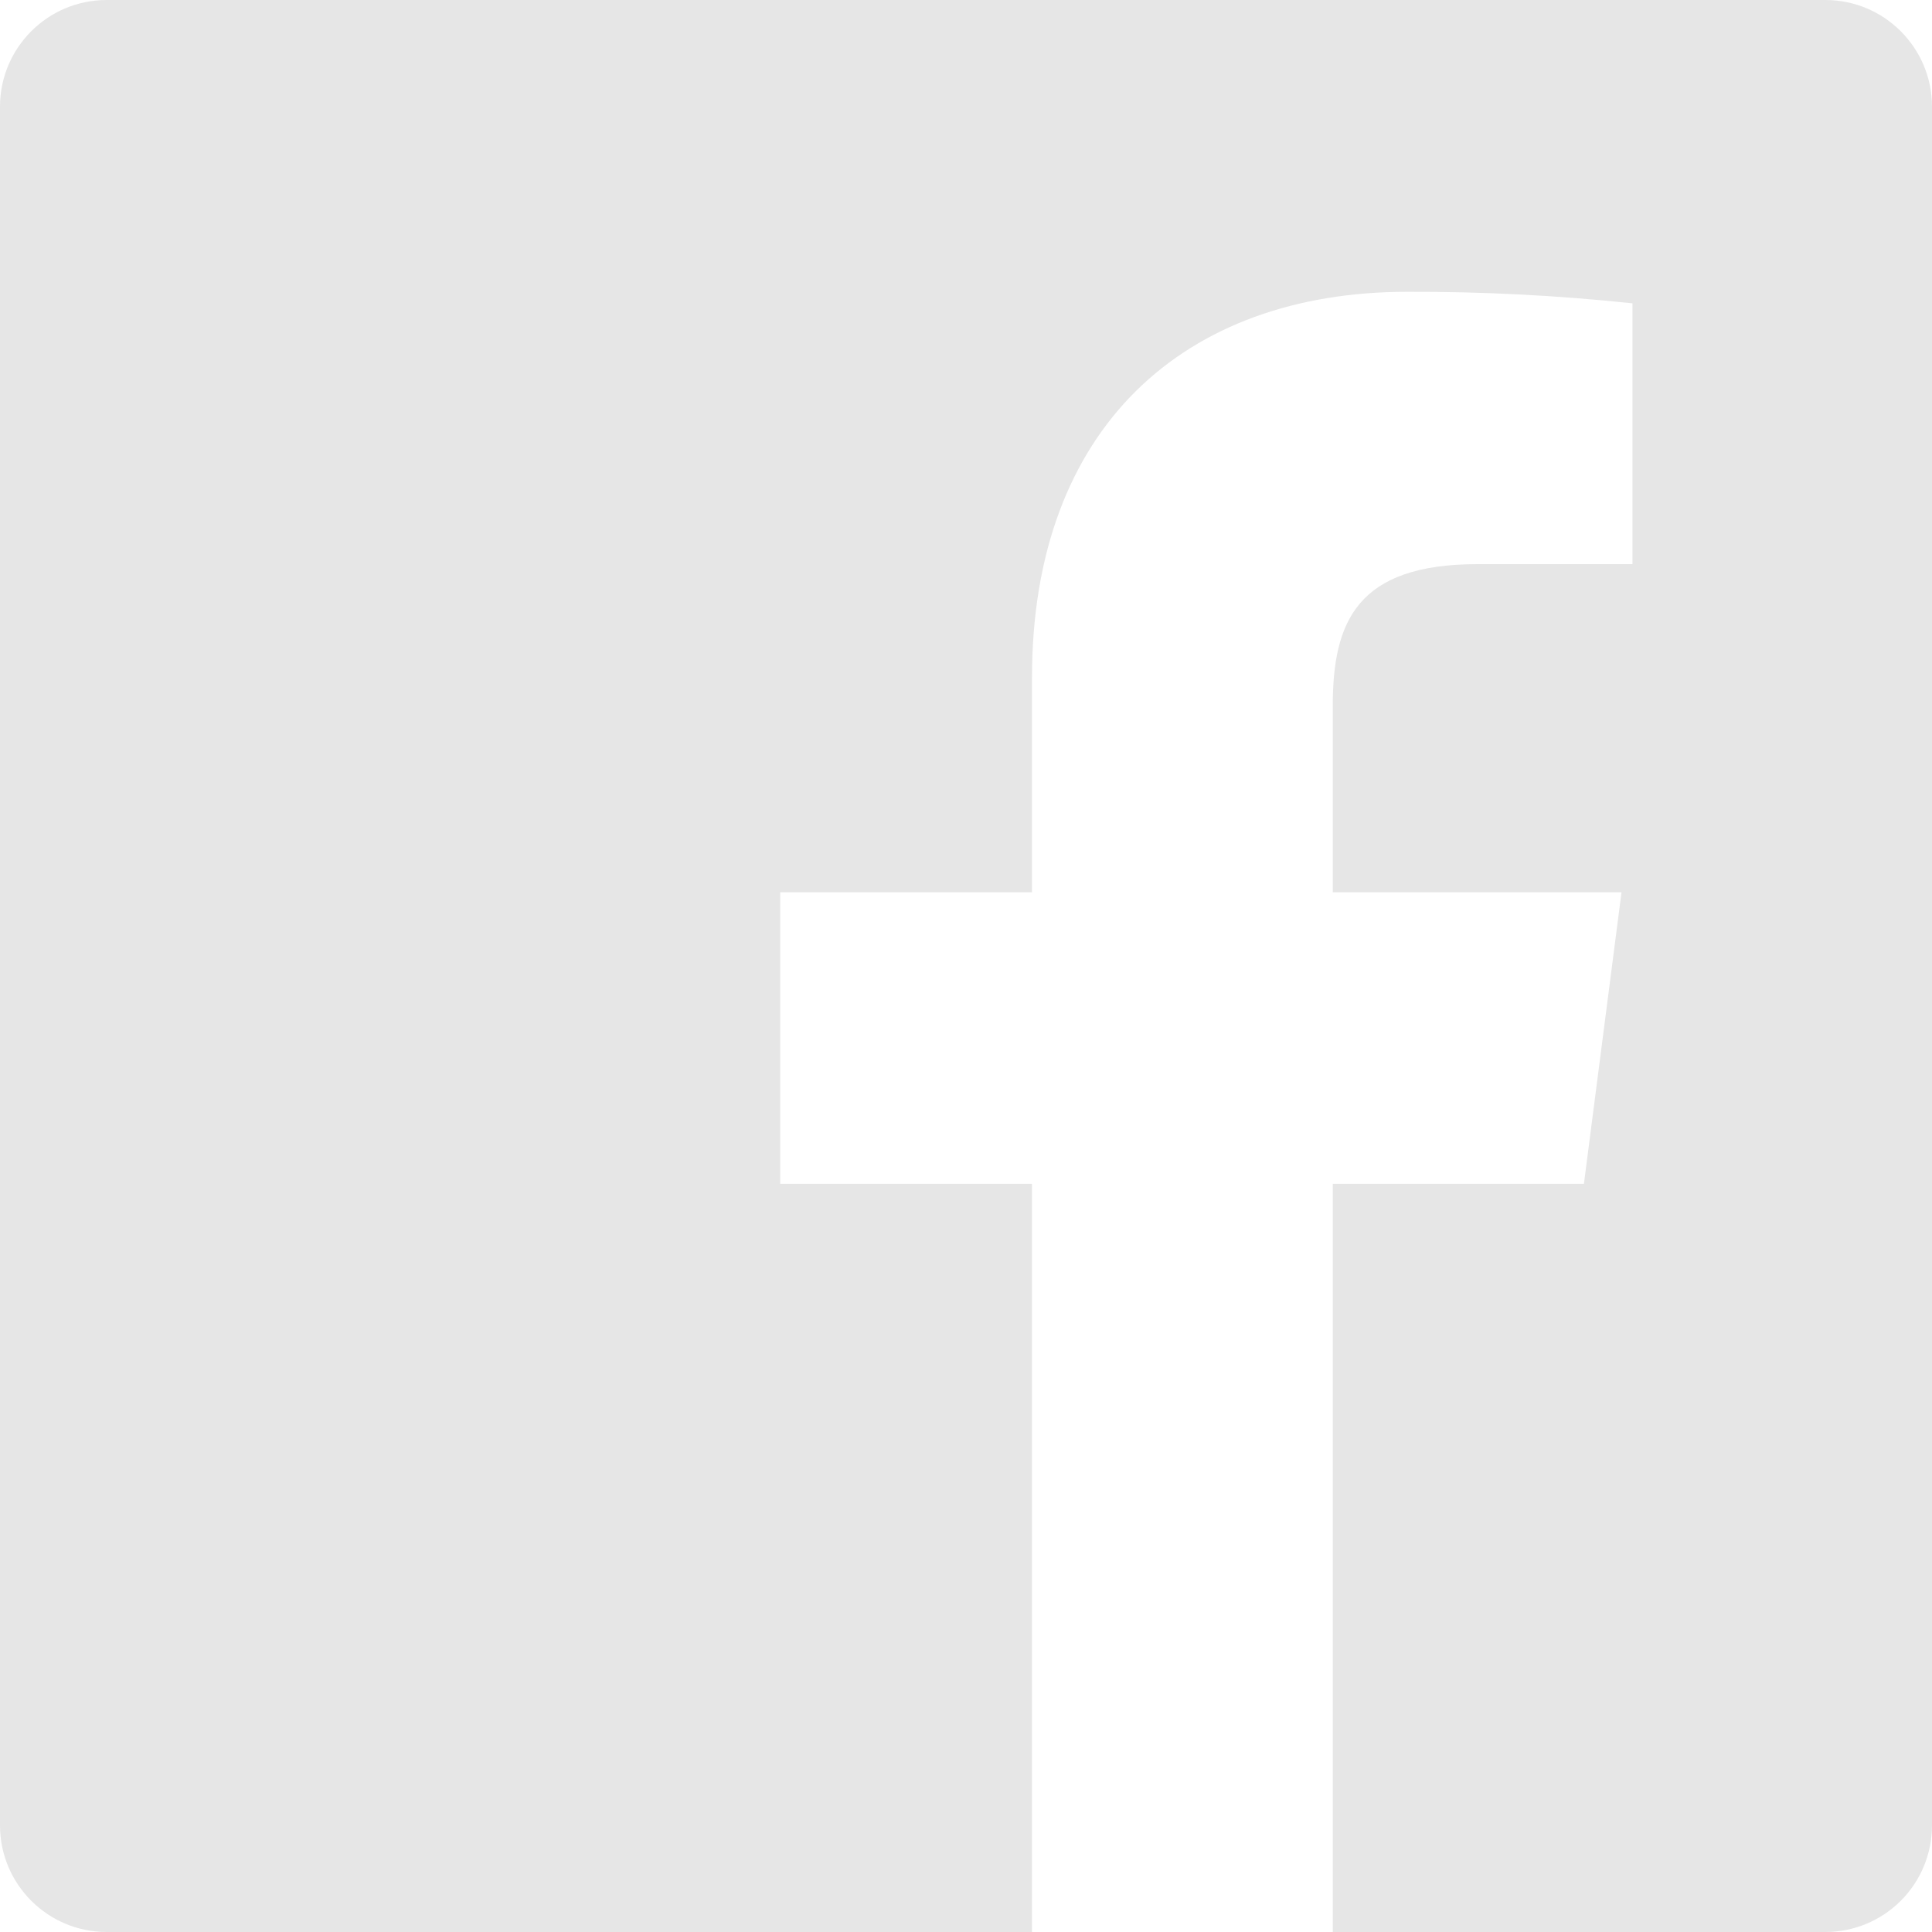
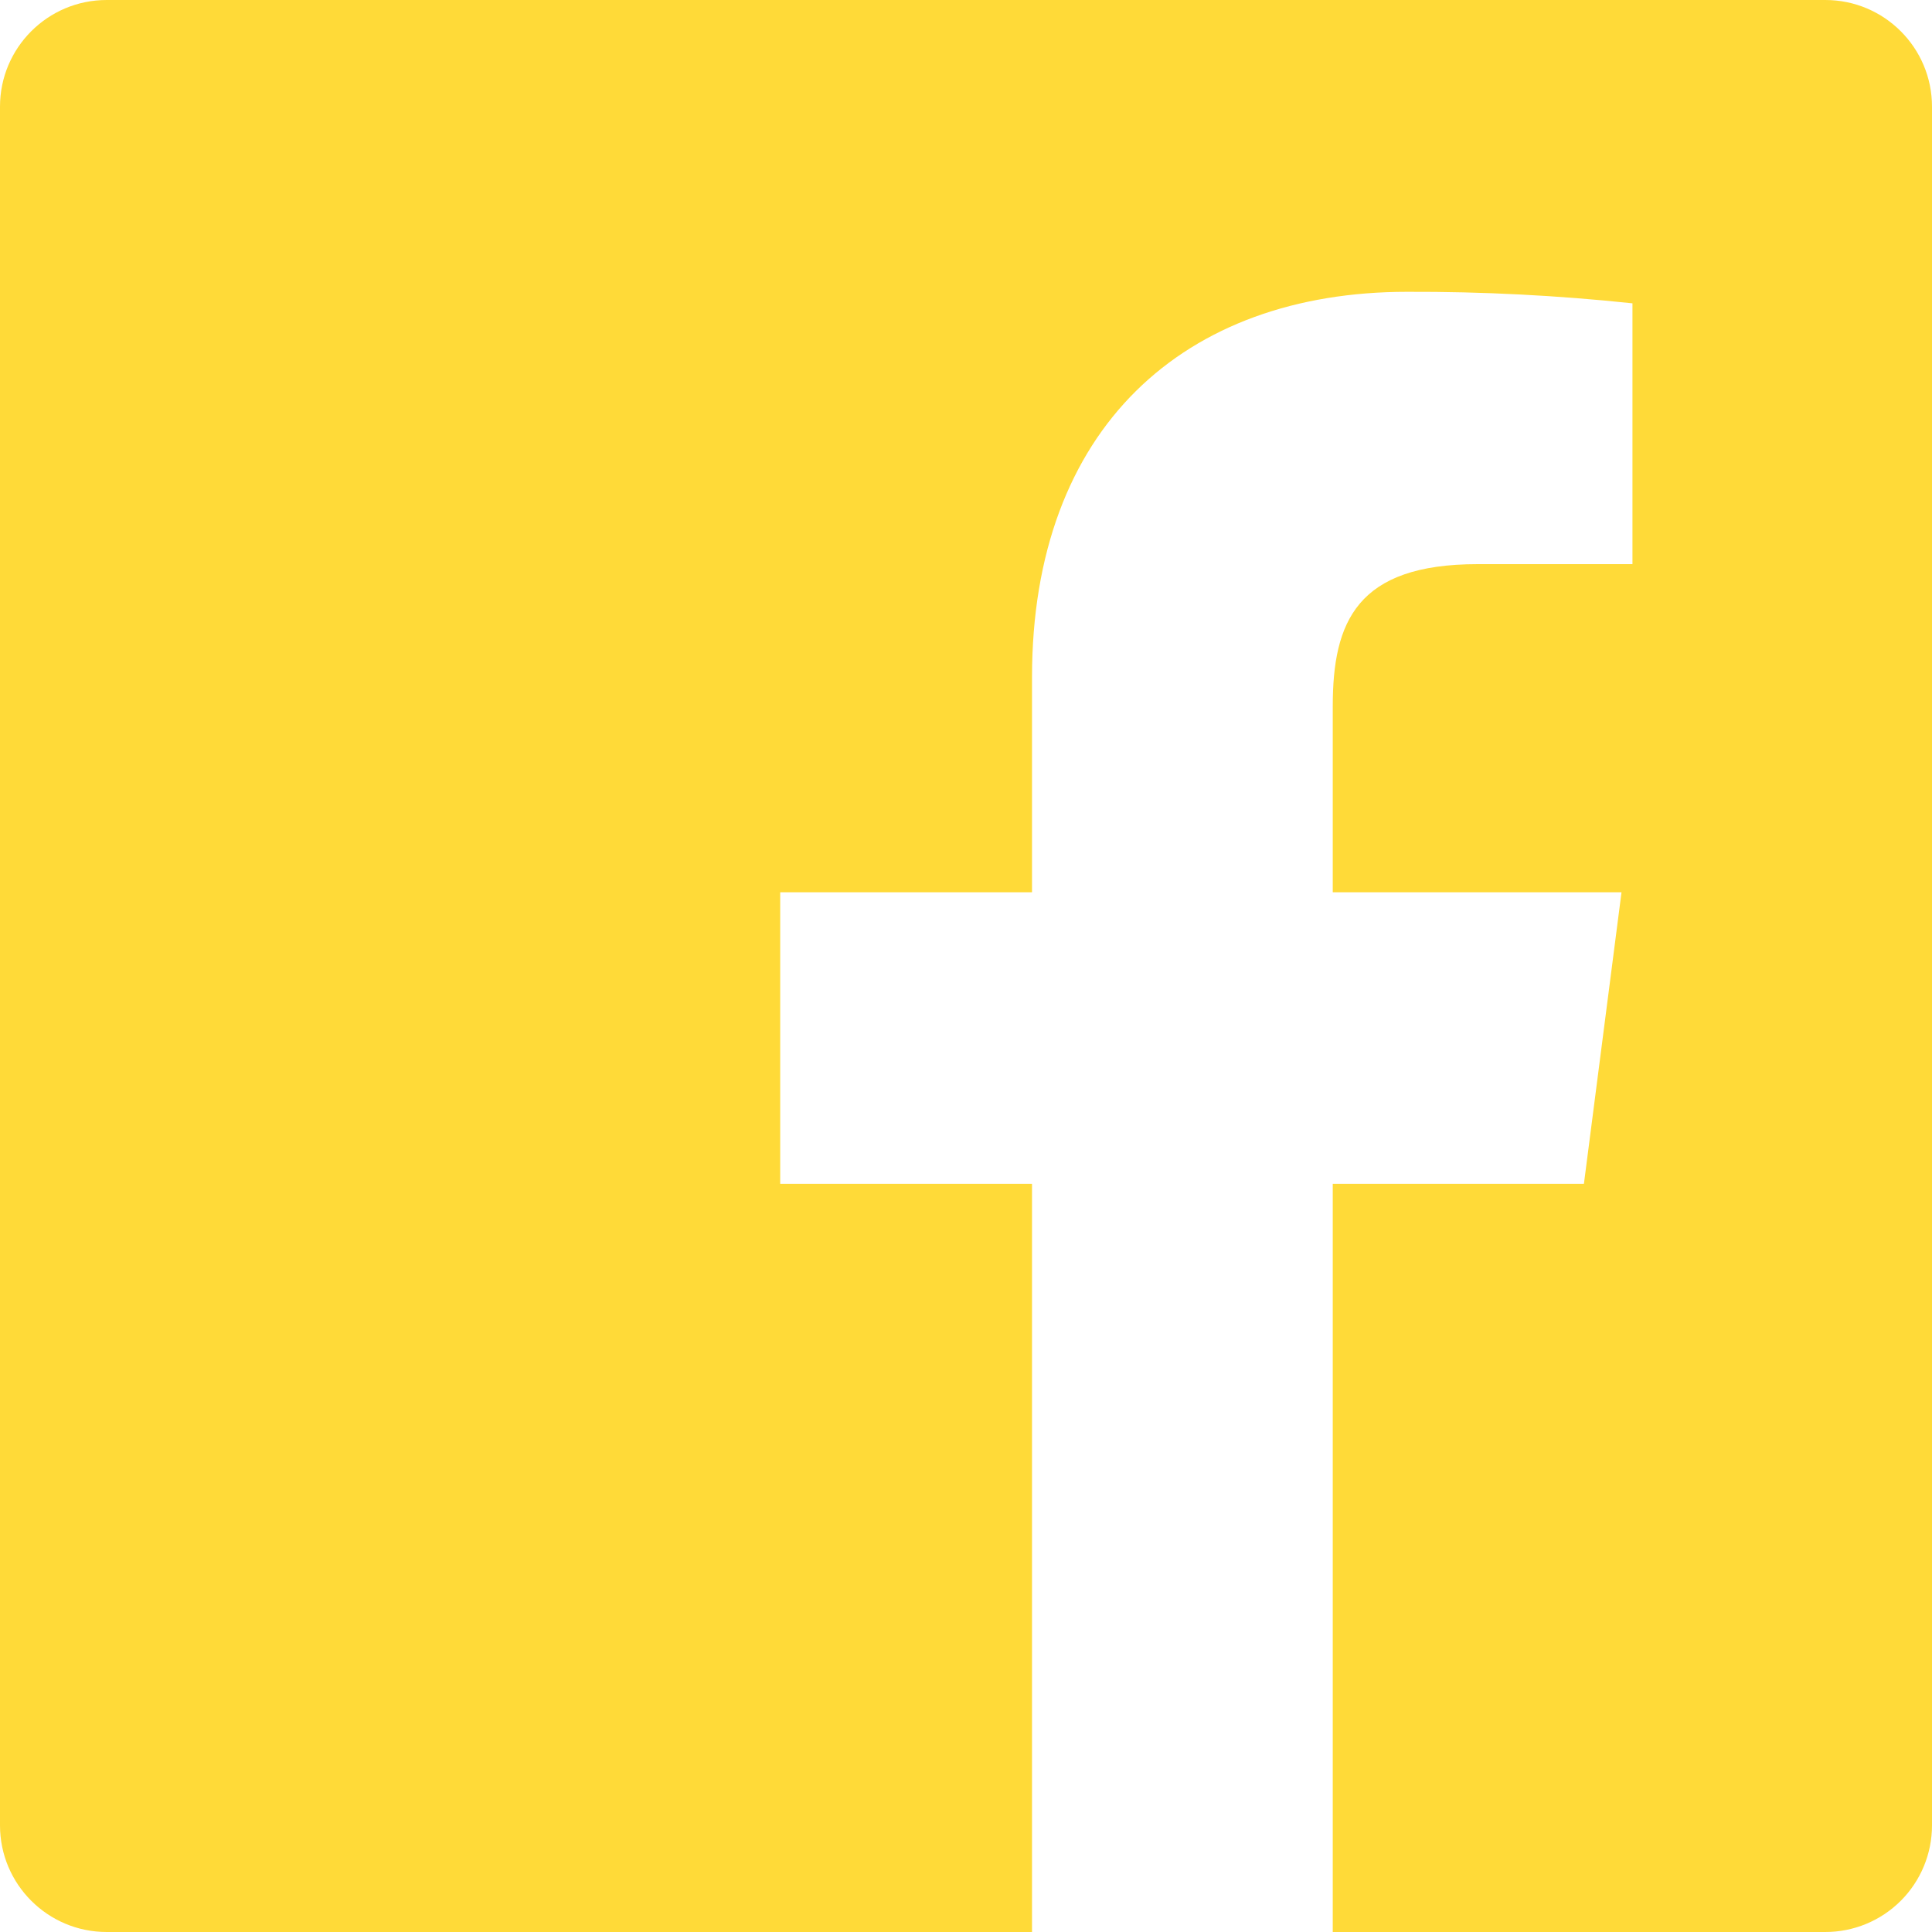
<svg xmlns="http://www.w3.org/2000/svg" width="24" height="24" viewBox="0 0 24 24">
-   <path id="iconmonstr-facebook-6" d="M22.675,0H1.325A1.325,1.325,0,0,0,0,1.325V22.676A1.325,1.325,0,0,0,1.325,24H12.82V14.706H9.692V11.084H12.82V8.413c0-3.1,1.893-4.788,4.659-4.788a25.657,25.657,0,0,1,2.8.143v3.24H18.356c-1.5,0-1.8.715-1.8,1.763v2.313h3.587l-.467,3.622h-3.12V24h6.116A1.324,1.324,0,0,0,24,22.675V1.325A1.325,1.325,0,0,0,22.675,0Z" fill="#e6e6e6" />
+   <path id="iconmonstr-facebook-6" d="M22.675,0H1.325A1.325,1.325,0,0,0,0,1.325V22.676A1.325,1.325,0,0,0,1.325,24H12.82V14.706H9.692V11.084H12.82V8.413c0-3.1,1.893-4.788,4.659-4.788a25.656,25.656,0,0,1,2.8.143v3.24H18.356c-1.5,0-1.8.715-1.8,1.763v2.313h3.587l-.467,3.622h-3.12V24h6.116A1.324,1.324,0,0,0,24,22.675V1.325A1.325,1.325,0,0,0,22.675,0Z" fill="#ffda38" />
</svg>
